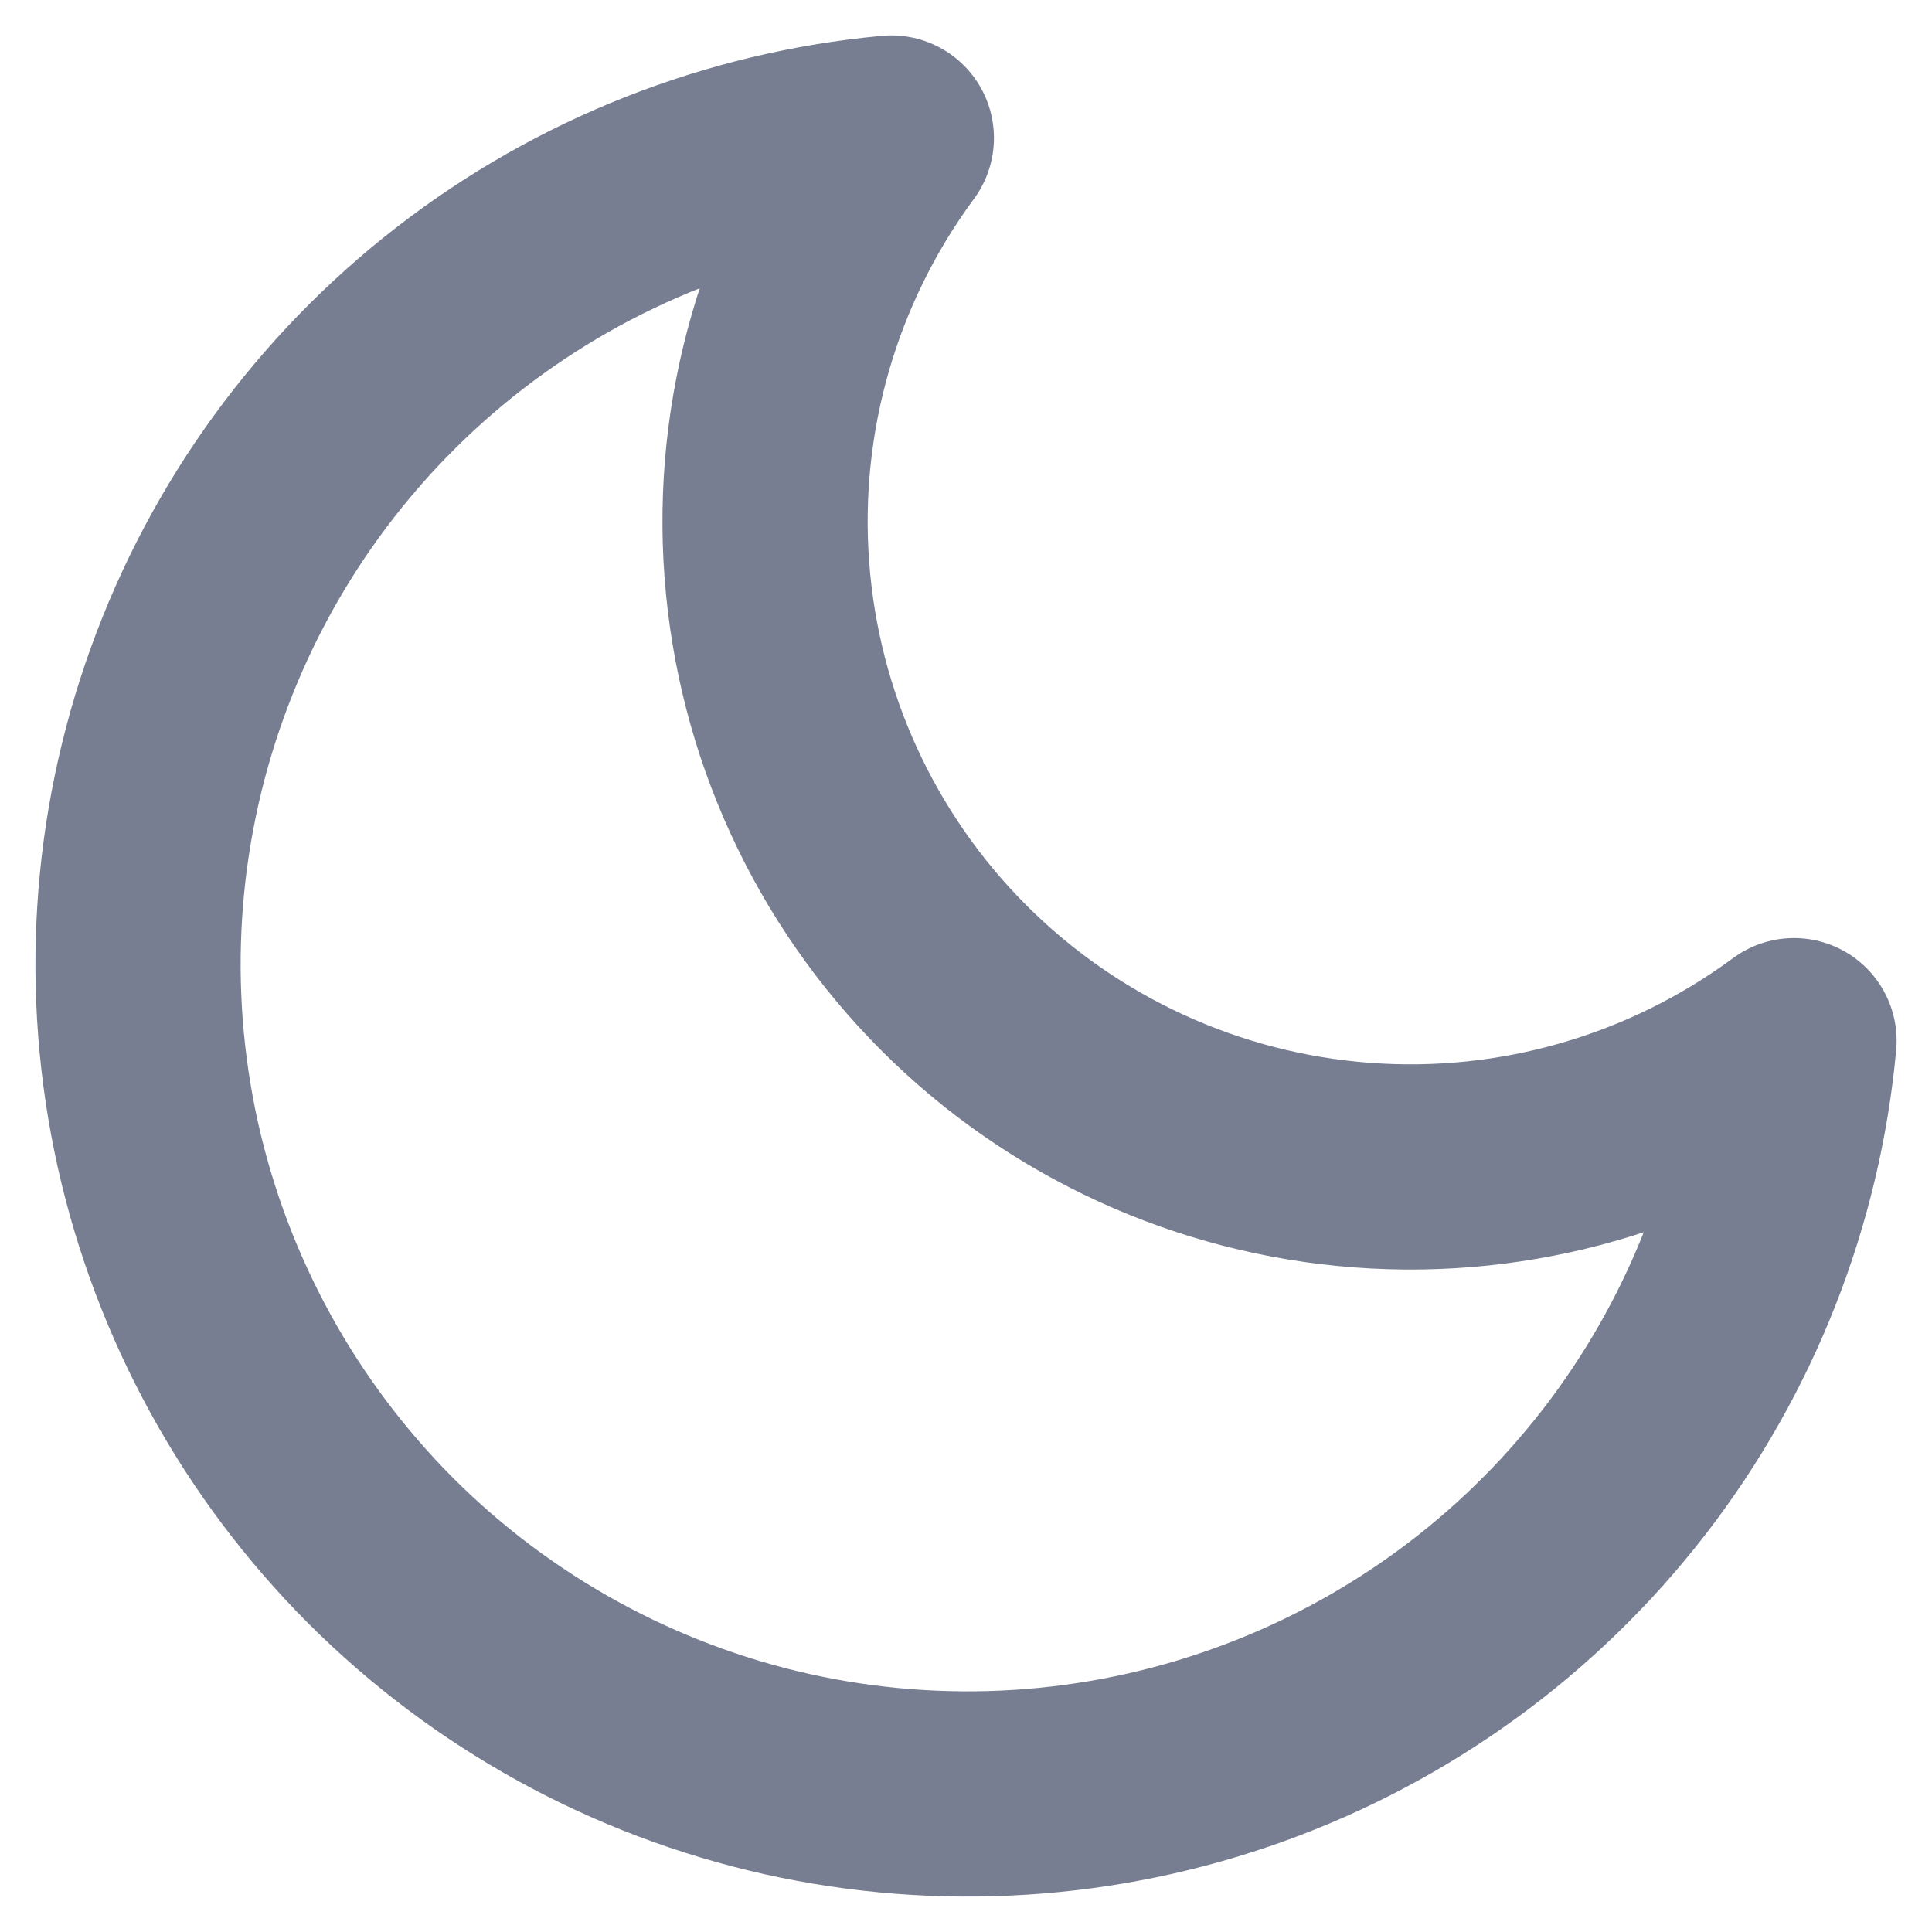
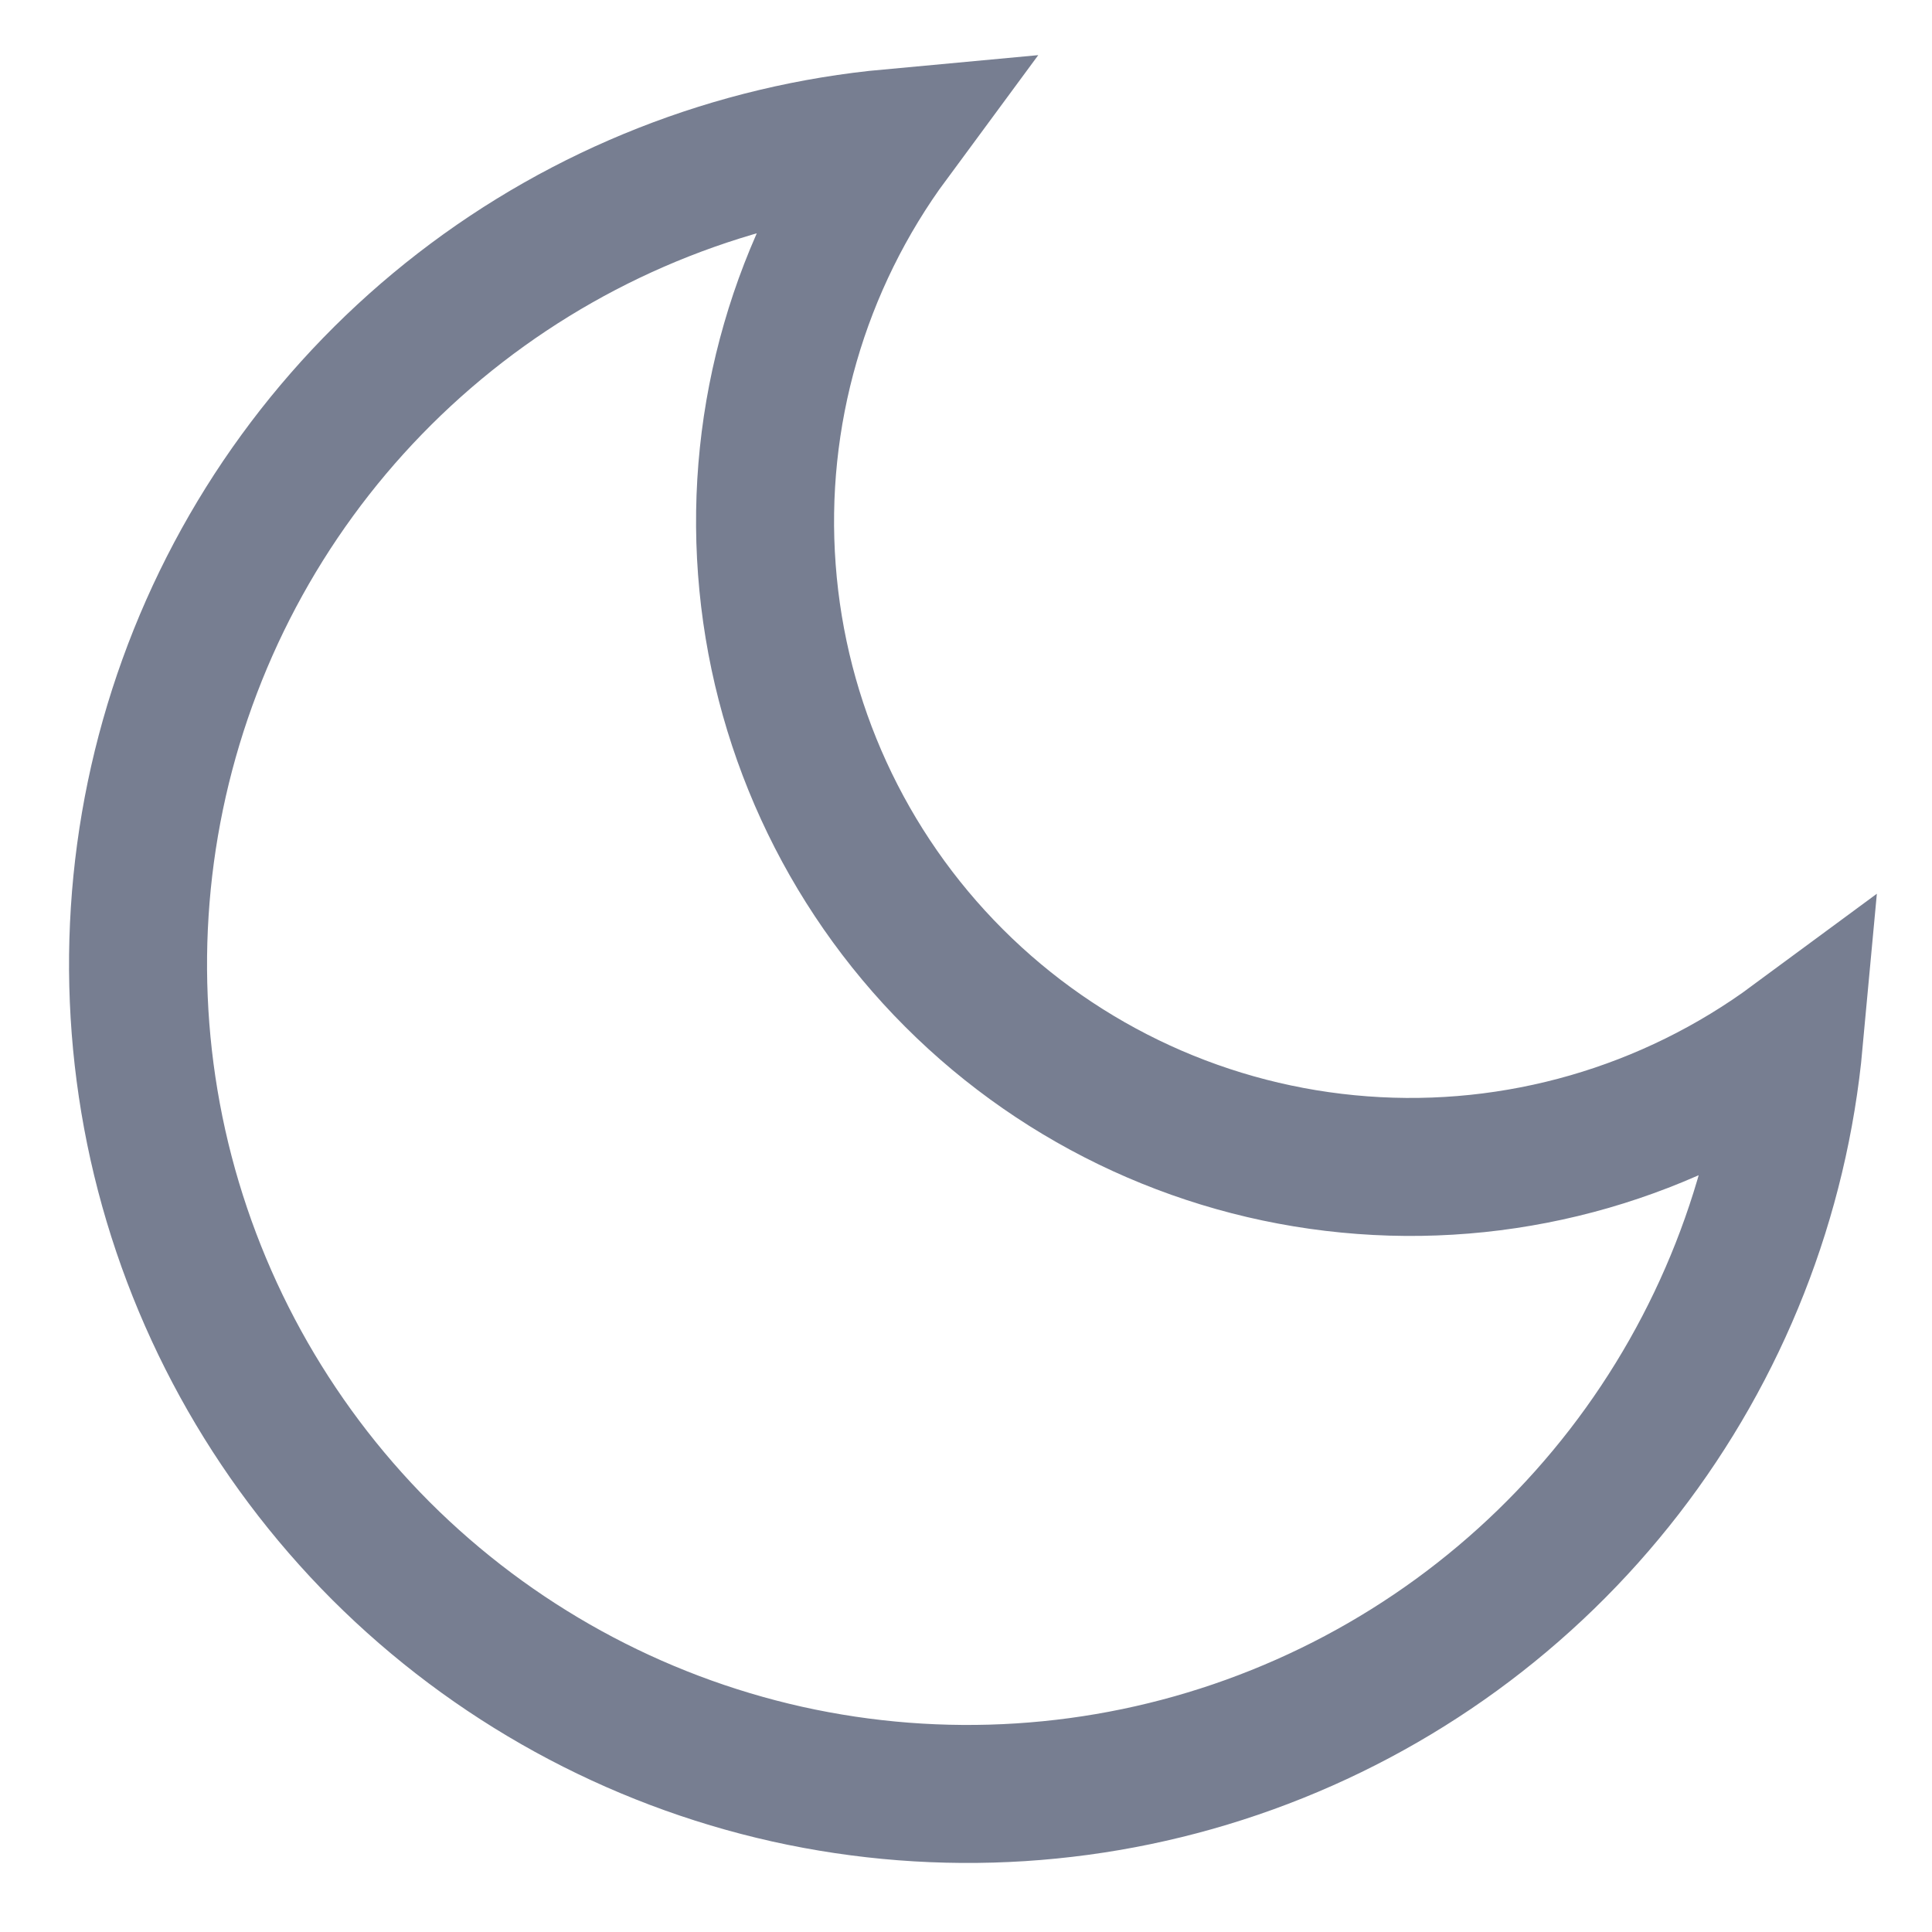
<svg xmlns="http://www.w3.org/2000/svg" width="14" height="14" viewBox="0 0 14 14" fill="none">
-   <path d="M13 7.541C12.895 8.678 12.468 9.762 11.77 10.665C11.071 11.569 10.13 12.254 9.055 12.642C7.981 13.03 6.819 13.104 5.704 12.856C4.59 12.607 3.569 12.046 2.761 11.239C1.954 10.431 1.393 9.411 1.144 8.296C0.896 7.181 0.97 6.019 1.358 4.945C1.746 3.87 2.431 2.929 3.335 2.23C4.238 1.532 5.322 1.105 6.459 1C5.794 1.901 5.473 3.011 5.557 4.128C5.64 5.245 6.121 6.295 6.913 7.087C7.705 7.879 8.755 8.36 9.872 8.443C10.989 8.527 12.099 8.206 13 7.541V7.541Z" stroke="#777E91" stroke-width="1.487" stroke-linecap="round" stroke-linejoin="round" />
+   <path d="M13 7.541C12.895 8.678 12.468 9.762 11.77 10.665C11.071 11.569 10.13 12.254 9.055 12.642C7.981 13.03 6.819 13.104 5.704 12.856C4.59 12.607 3.569 12.046 2.761 11.239C1.954 10.431 1.393 9.411 1.144 8.296C0.896 7.181 0.97 6.019 1.358 4.945C1.746 3.87 2.431 2.929 3.335 2.23C4.238 1.532 5.322 1.105 6.459 1C5.794 1.901 5.473 3.011 5.557 4.128C5.64 5.245 6.121 6.295 6.913 7.087C7.705 7.879 8.755 8.36 9.872 8.443C10.989 8.527 12.099 8.206 13 7.541V7.541Z" stroke="#777E91" strokeWidth="1.487" strokeLinecap="round" strokeLinejoin="round" />
</svg>
